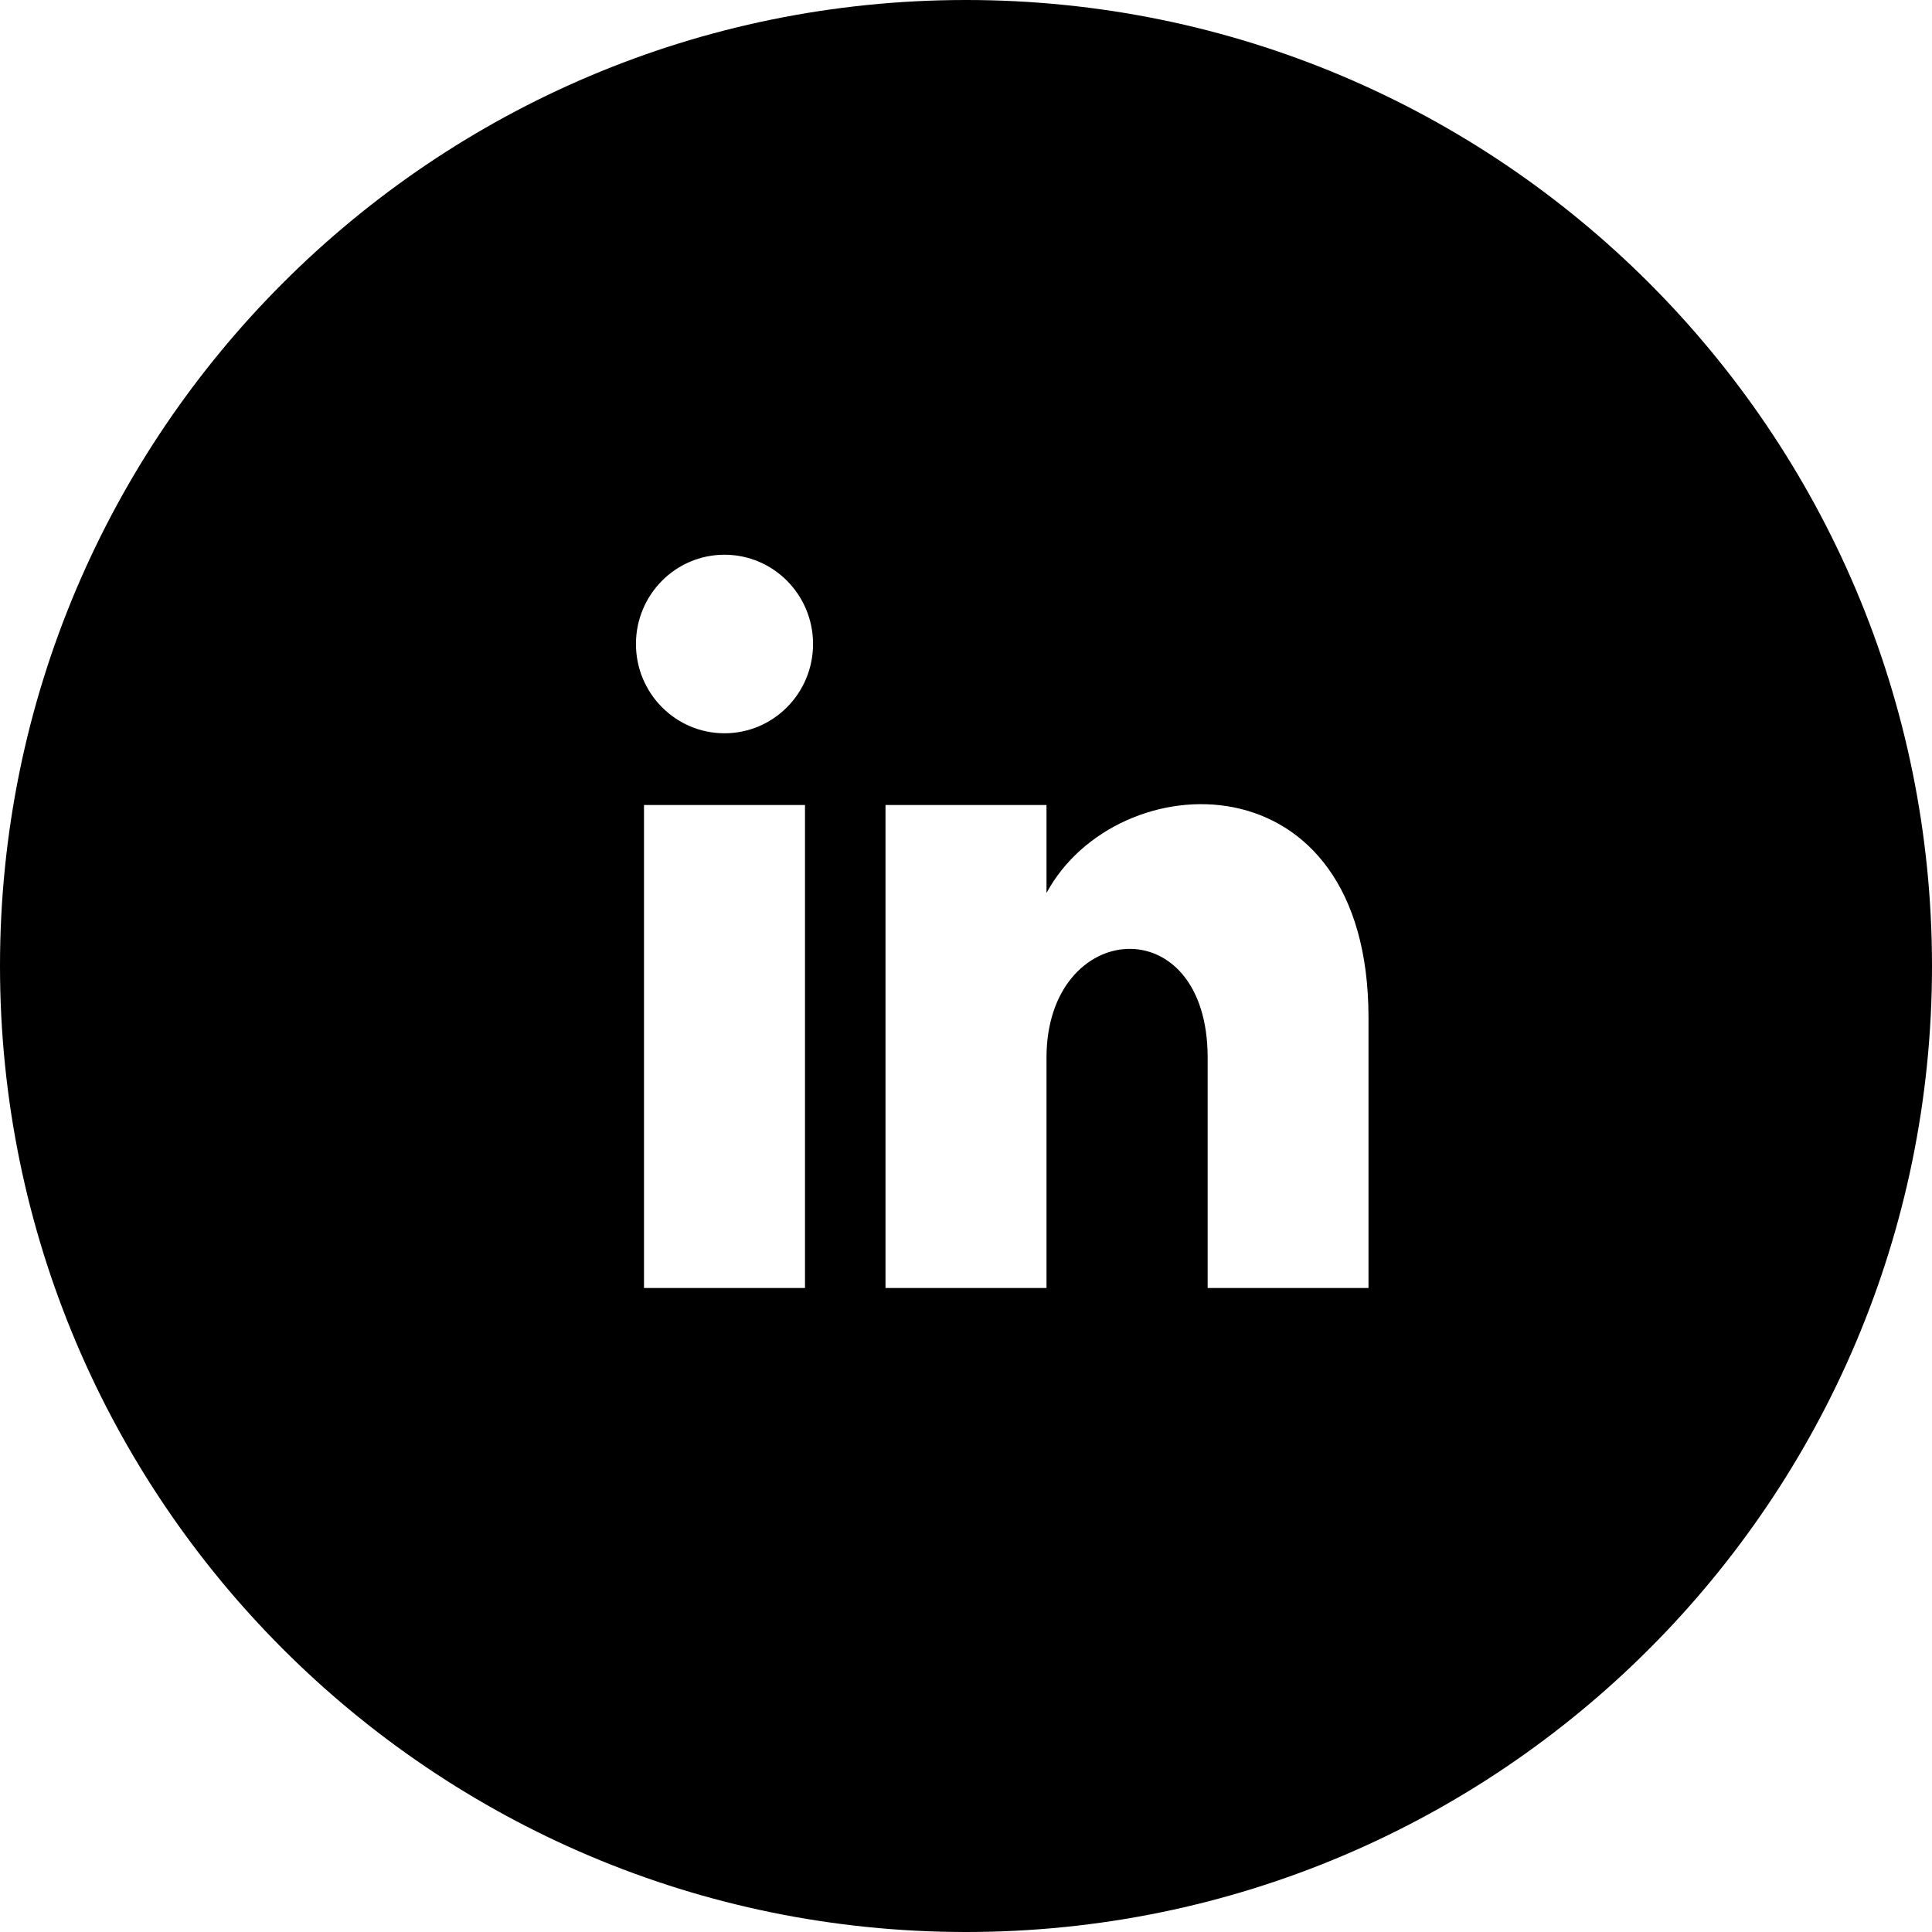
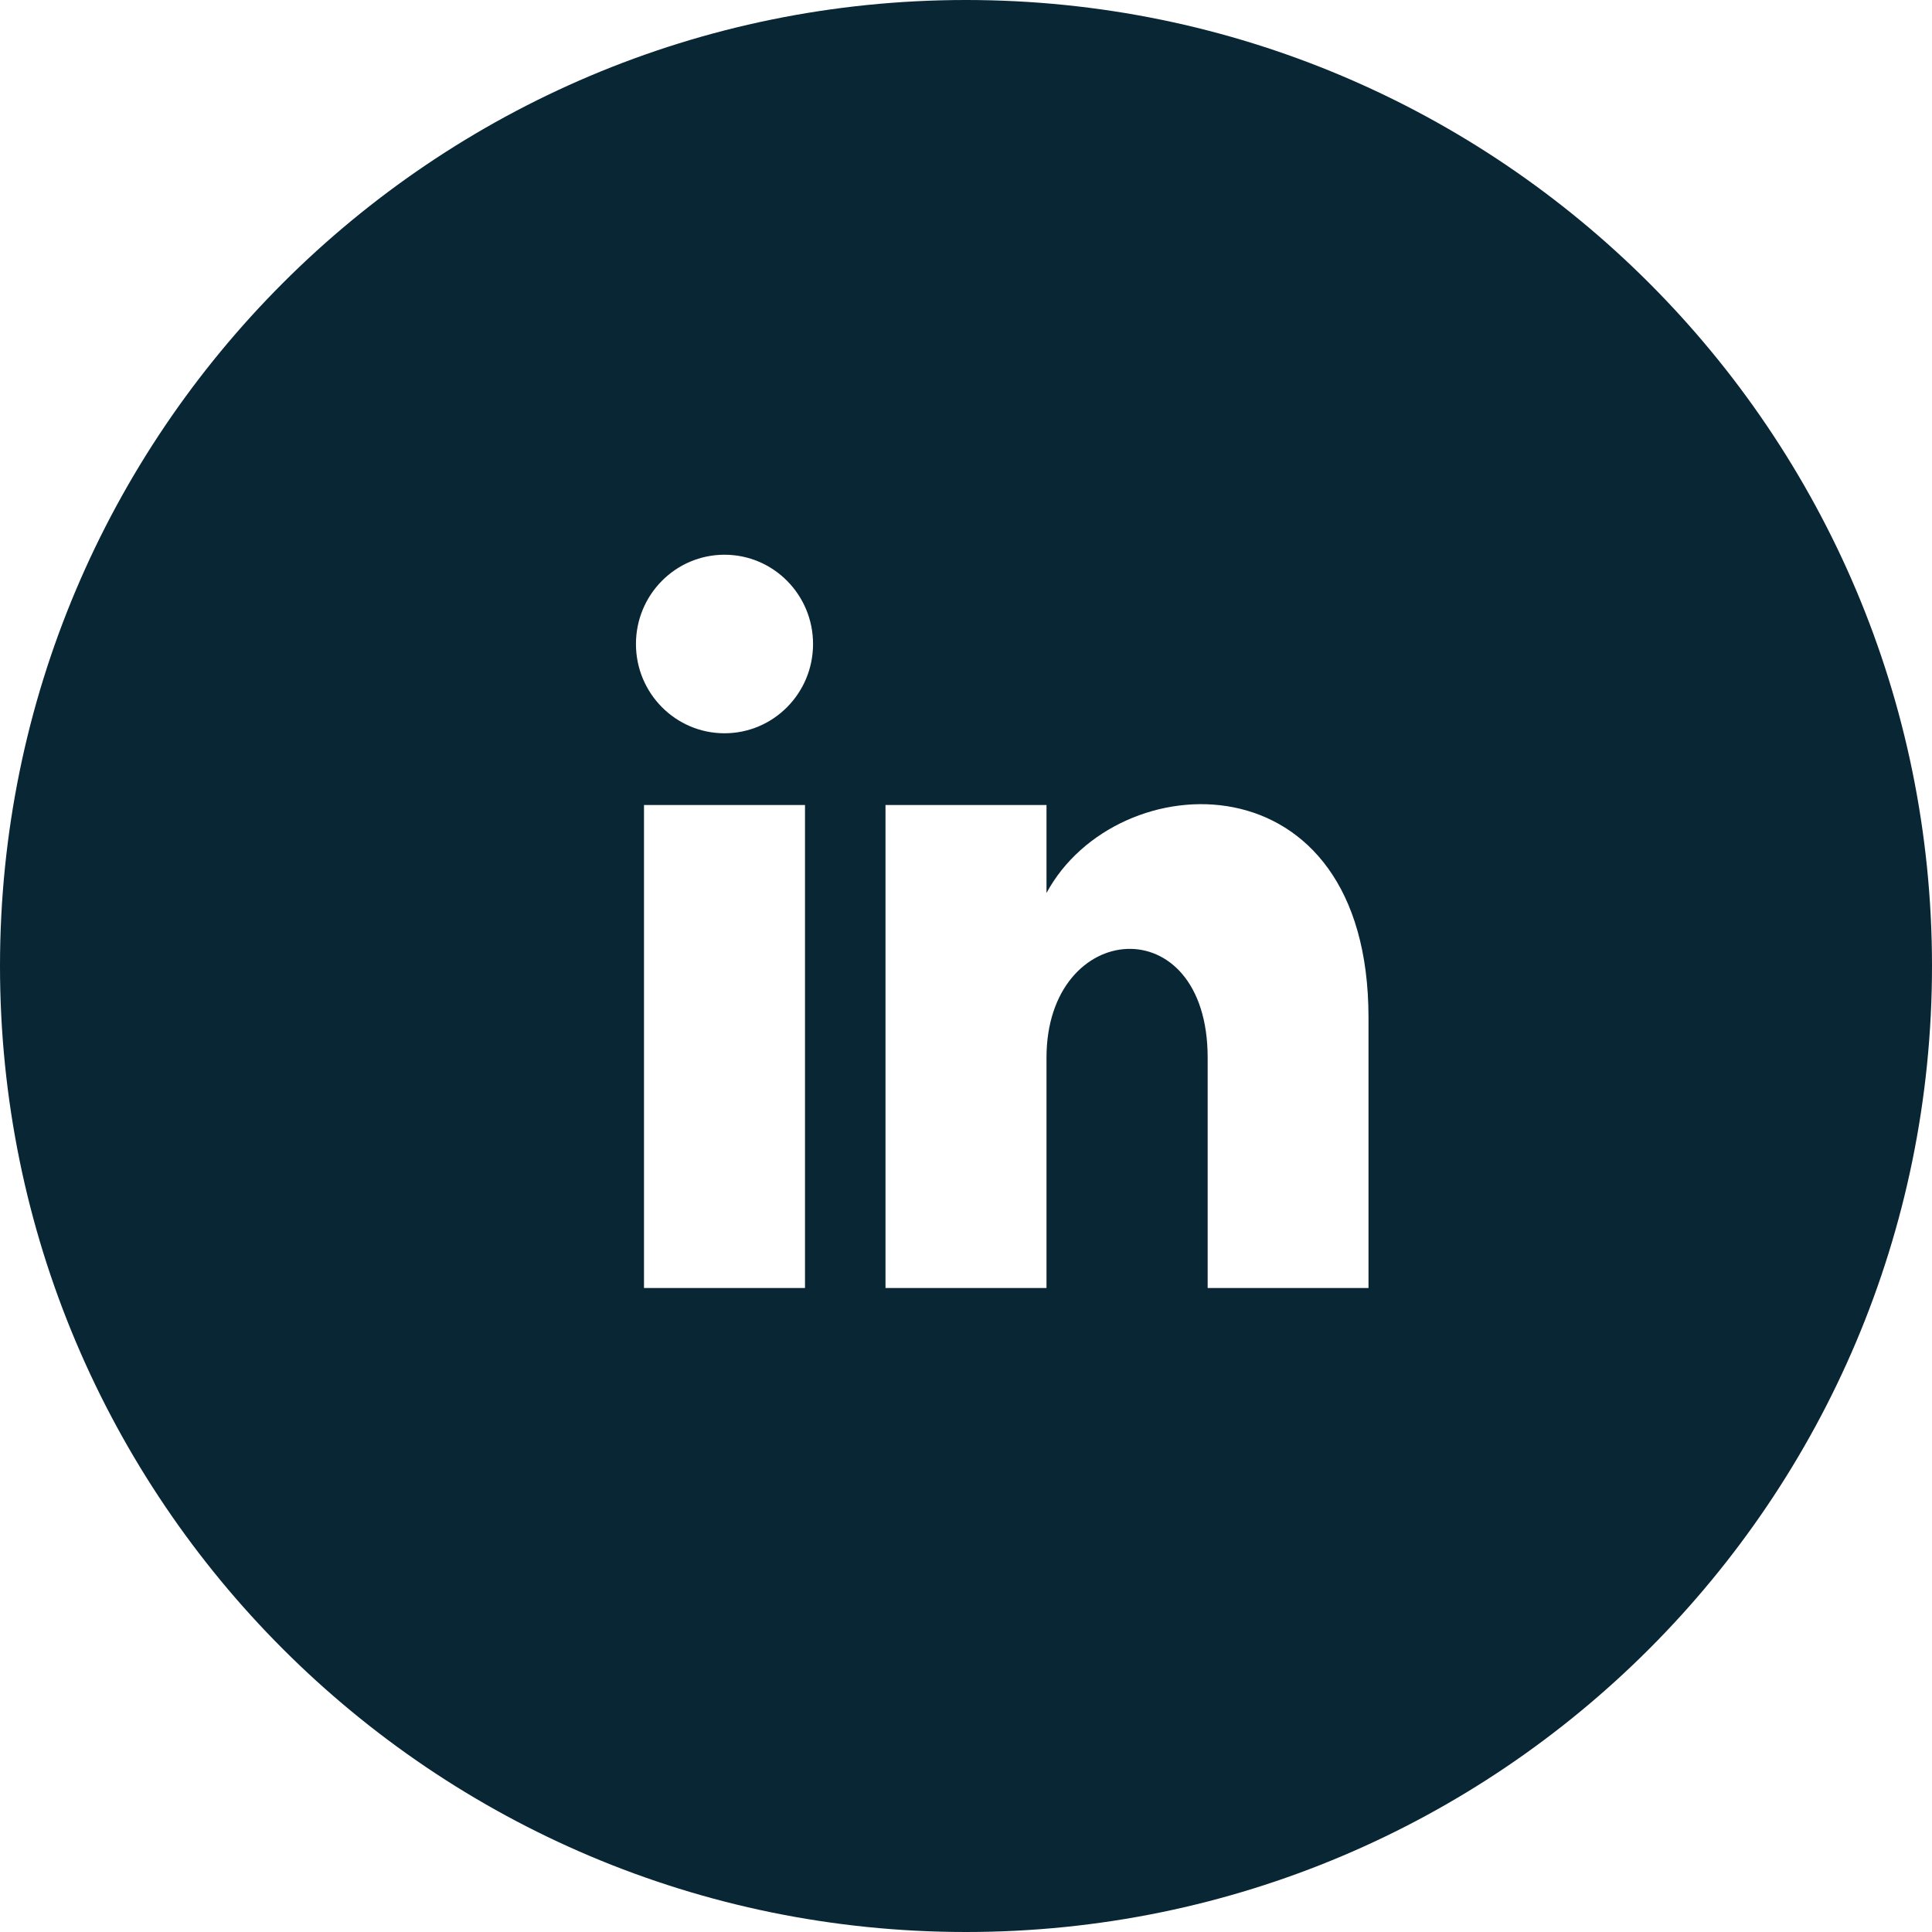
<svg xmlns="http://www.w3.org/2000/svg" width="24" height="24" viewBox="0 0 24 24">
+   <style>
+         path {
+             fill: #092635;
+         }
+     </style>
  <path d="M12 0c-6.627 0-12 5.373-12 12s5.373 12 12 12 12-5.373 12-12-5.373-12-12-12zm-2 16h-2v-6h2v6zm-1-6.891c-.607 0-1.1-.496-1.1-1.109 0-.612.492-1.109 1.1-1.109s1.1.497 1.1 1.109c0 .613-.493 1.109-1.1 1.109zm8 6.891h-1.998v-2.861c0-1.881-2.002-1.722-2.002 0v2.861h-2v-6h2v1.093c.872-1.616 4-1.736 4 1.548v3.359z" />
</svg>
